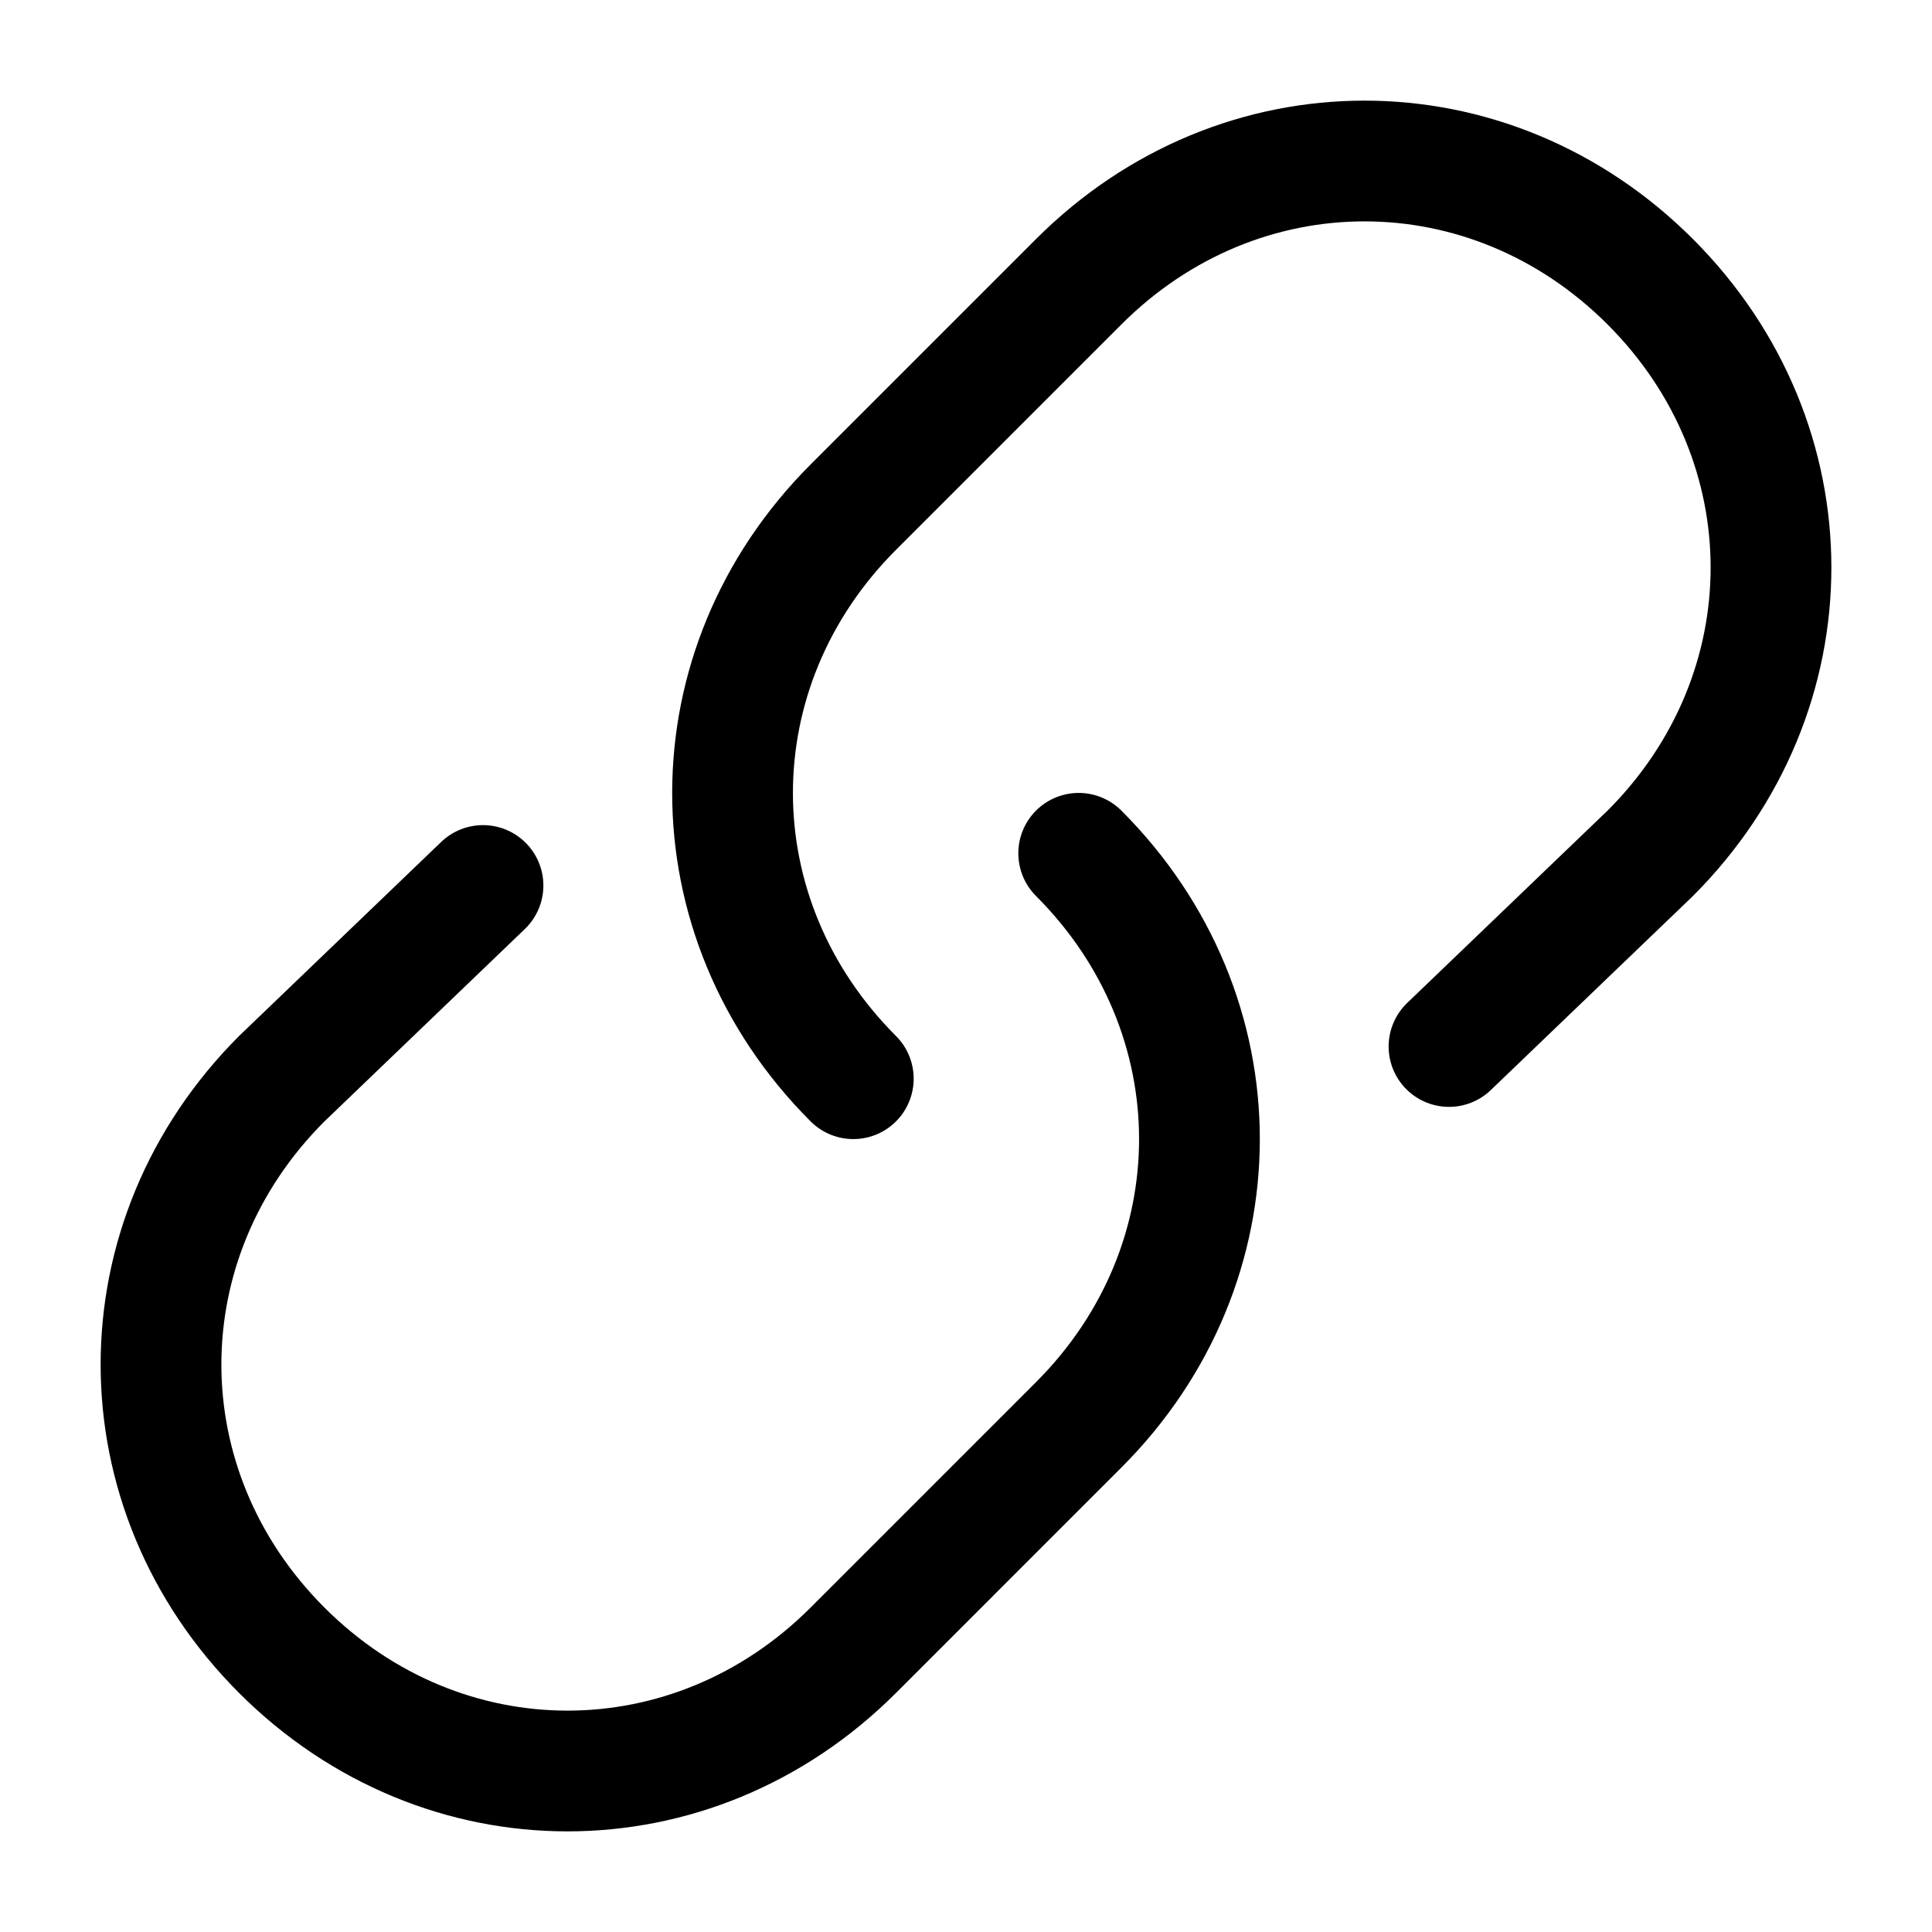
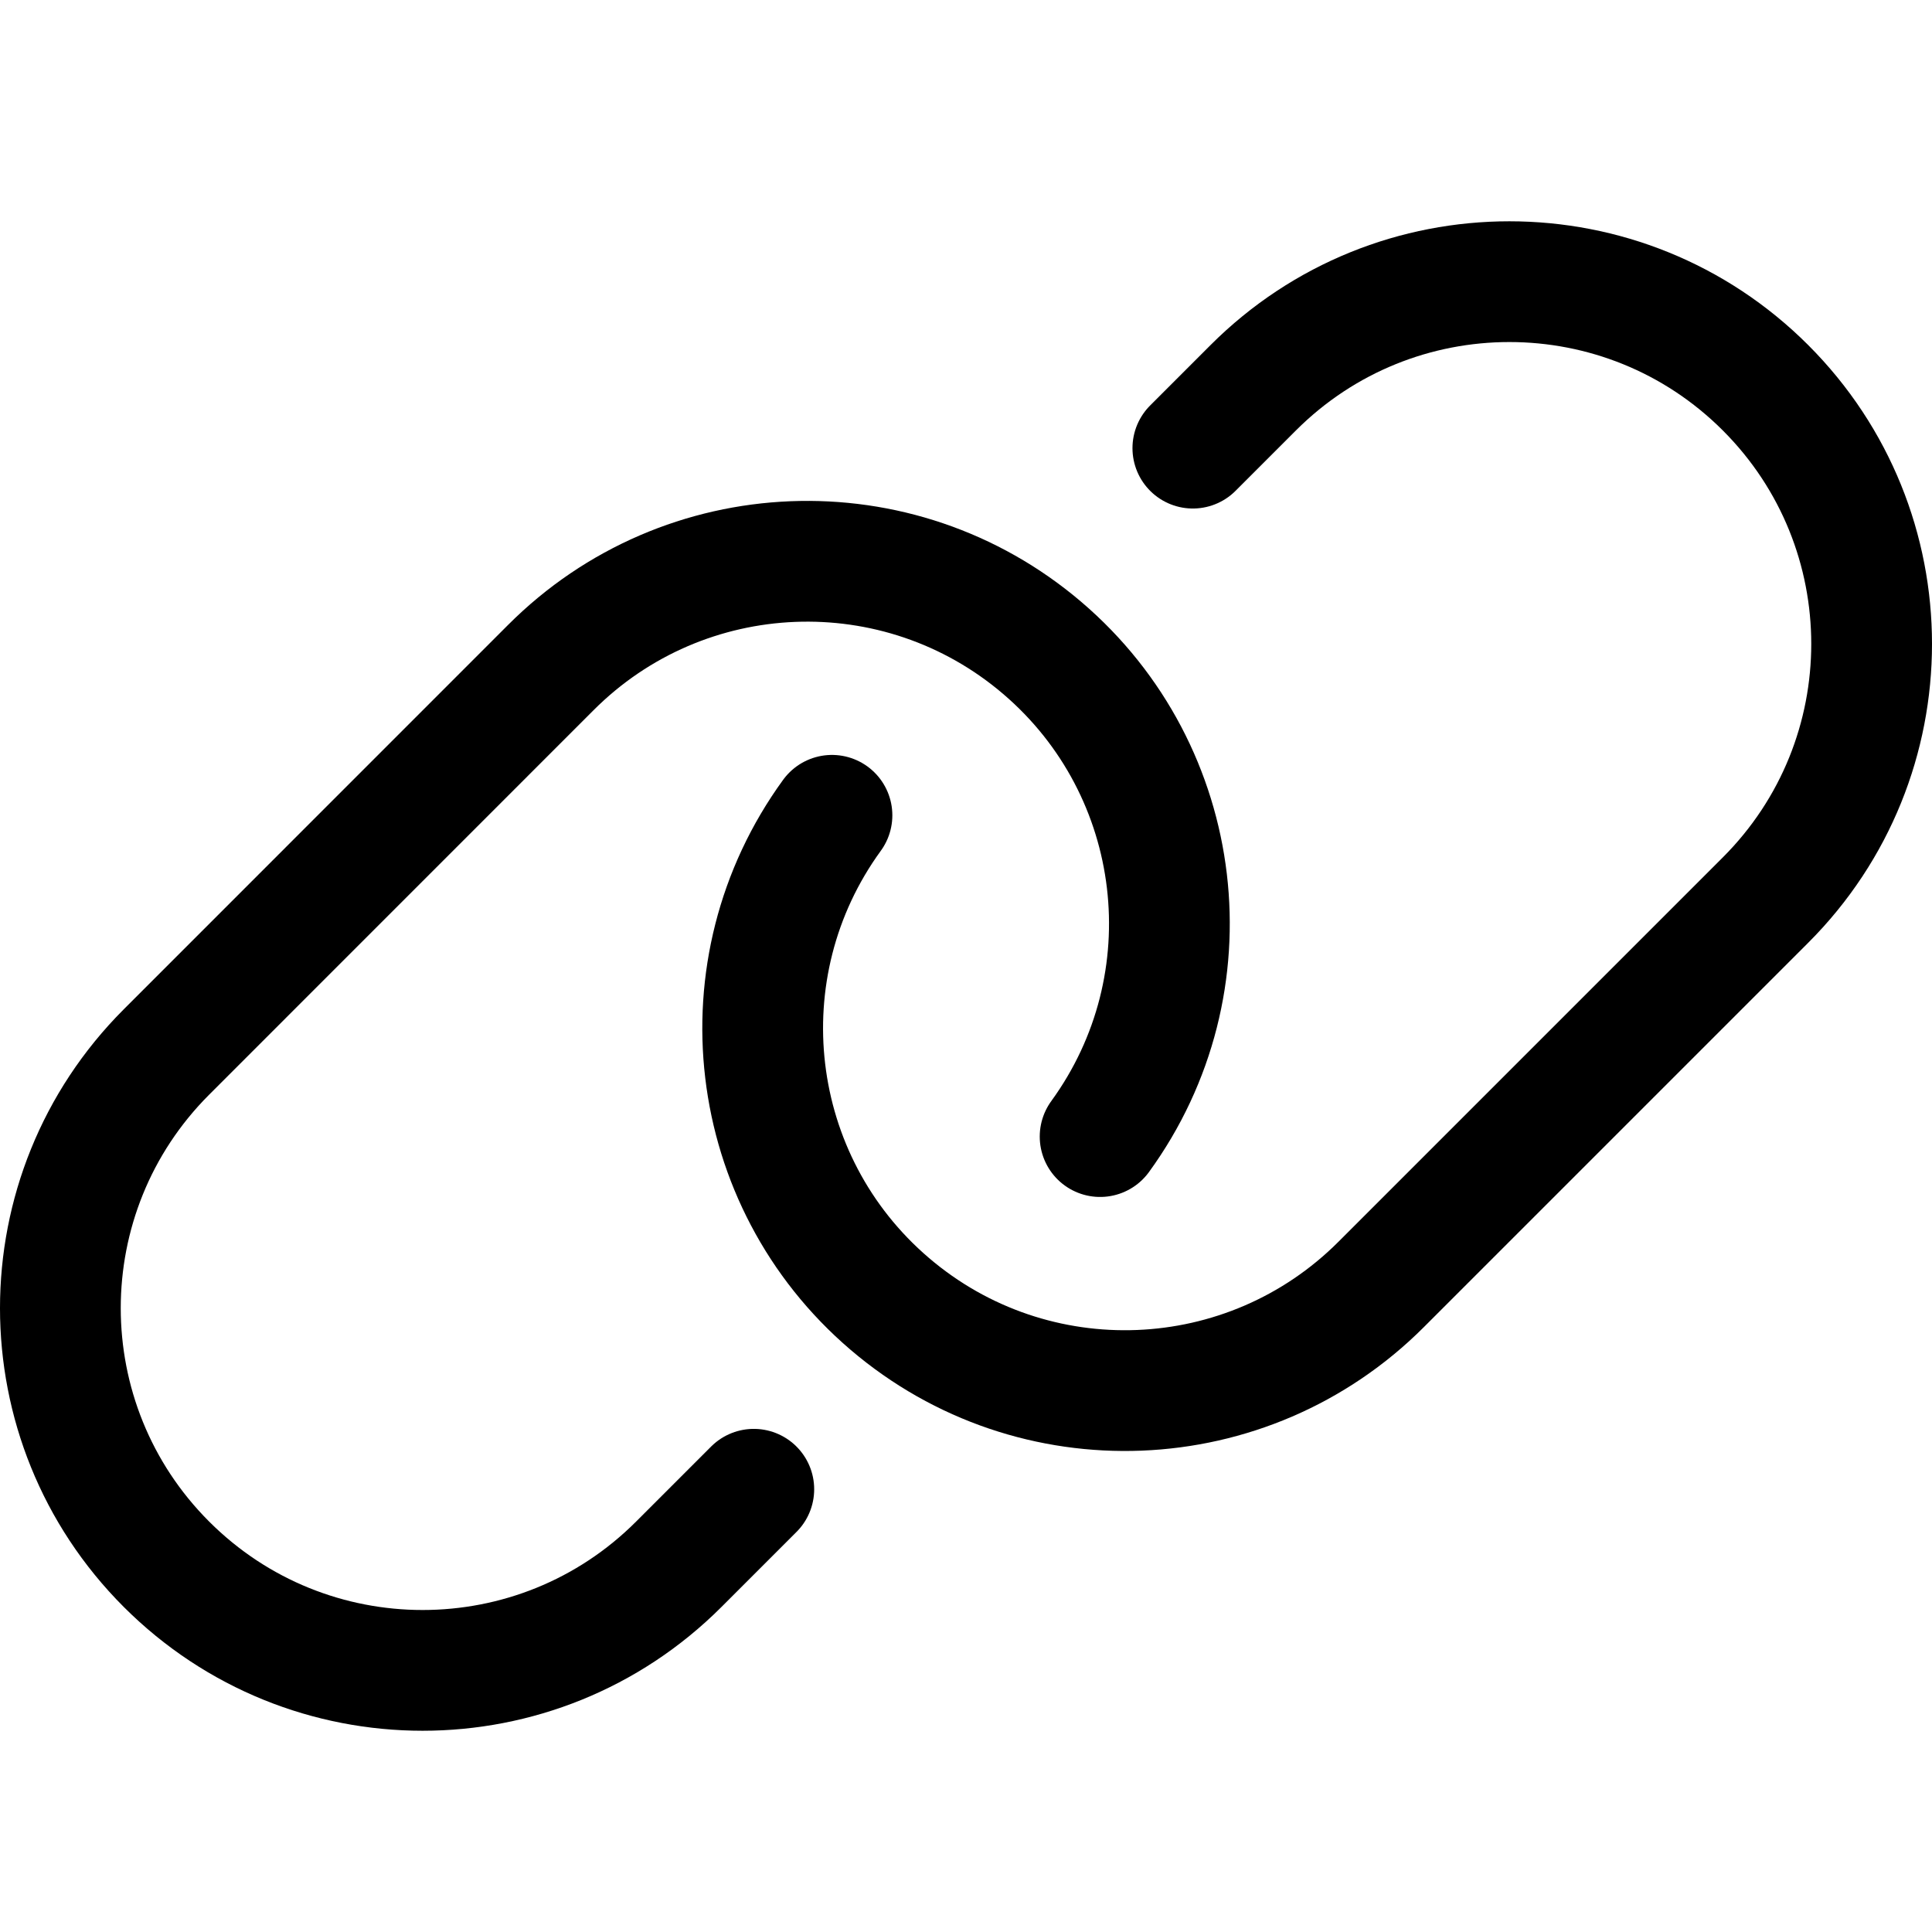
- <svg xmlns="http://www.w3.org/2000/svg" width="24" height="24" viewBox="0 0 24 24" fill="none">
-   <path d="M13.4 10.6C15.4 12.6 15.4 15.7 13.4 17.7L10.6 20.5C8.6 22.5 5.5 22.5 3.5 20.5C1.5 18.5 1.5 15.4 3.5 13.4L6 11" stroke="currentColor" stroke-width="1.5" stroke-linecap="round" stroke-linejoin="round" />
-   <path d="M10.6 13.4C8.6 11.4 8.6 8.3 10.6 6.3L13.4 3.5C15.4 1.5 18.5 1.5 20.5 3.5C22.5 5.5 22.5 8.6 20.5 10.6L18 13" stroke="currentColor" stroke-width="1.5" stroke-linecap="round" stroke-linejoin="round" />
+ <svg xmlns="http://www.w3.org/2000/svg" viewBox="0 0 24 24" id="Hyperlink-3--Streamline-Ultimate.svg" height="24" width="24">
+   <path d="m9.364 18.5 -0.932 0.932a4.5 4.5 0 0 1 -6.364 -6.364l4.773 -4.774a4.5 4.5 0 0 1 6.825 5.825" fill="none" stroke="currentColor" stroke-linecap="round" stroke-linejoin="round" stroke-width="1.5" />
+   <path d="m14.818 5.567 0.75 -0.75a4.5 4.5 0 0 1 6.364 6.364l-4.773 4.773a4.5 4.5 0 0 1 -6.824 -5.826" fill="none" stroke="currentColor" stroke-linecap="round" stroke-linejoin="round" stroke-width="1.5" />
</svg>
